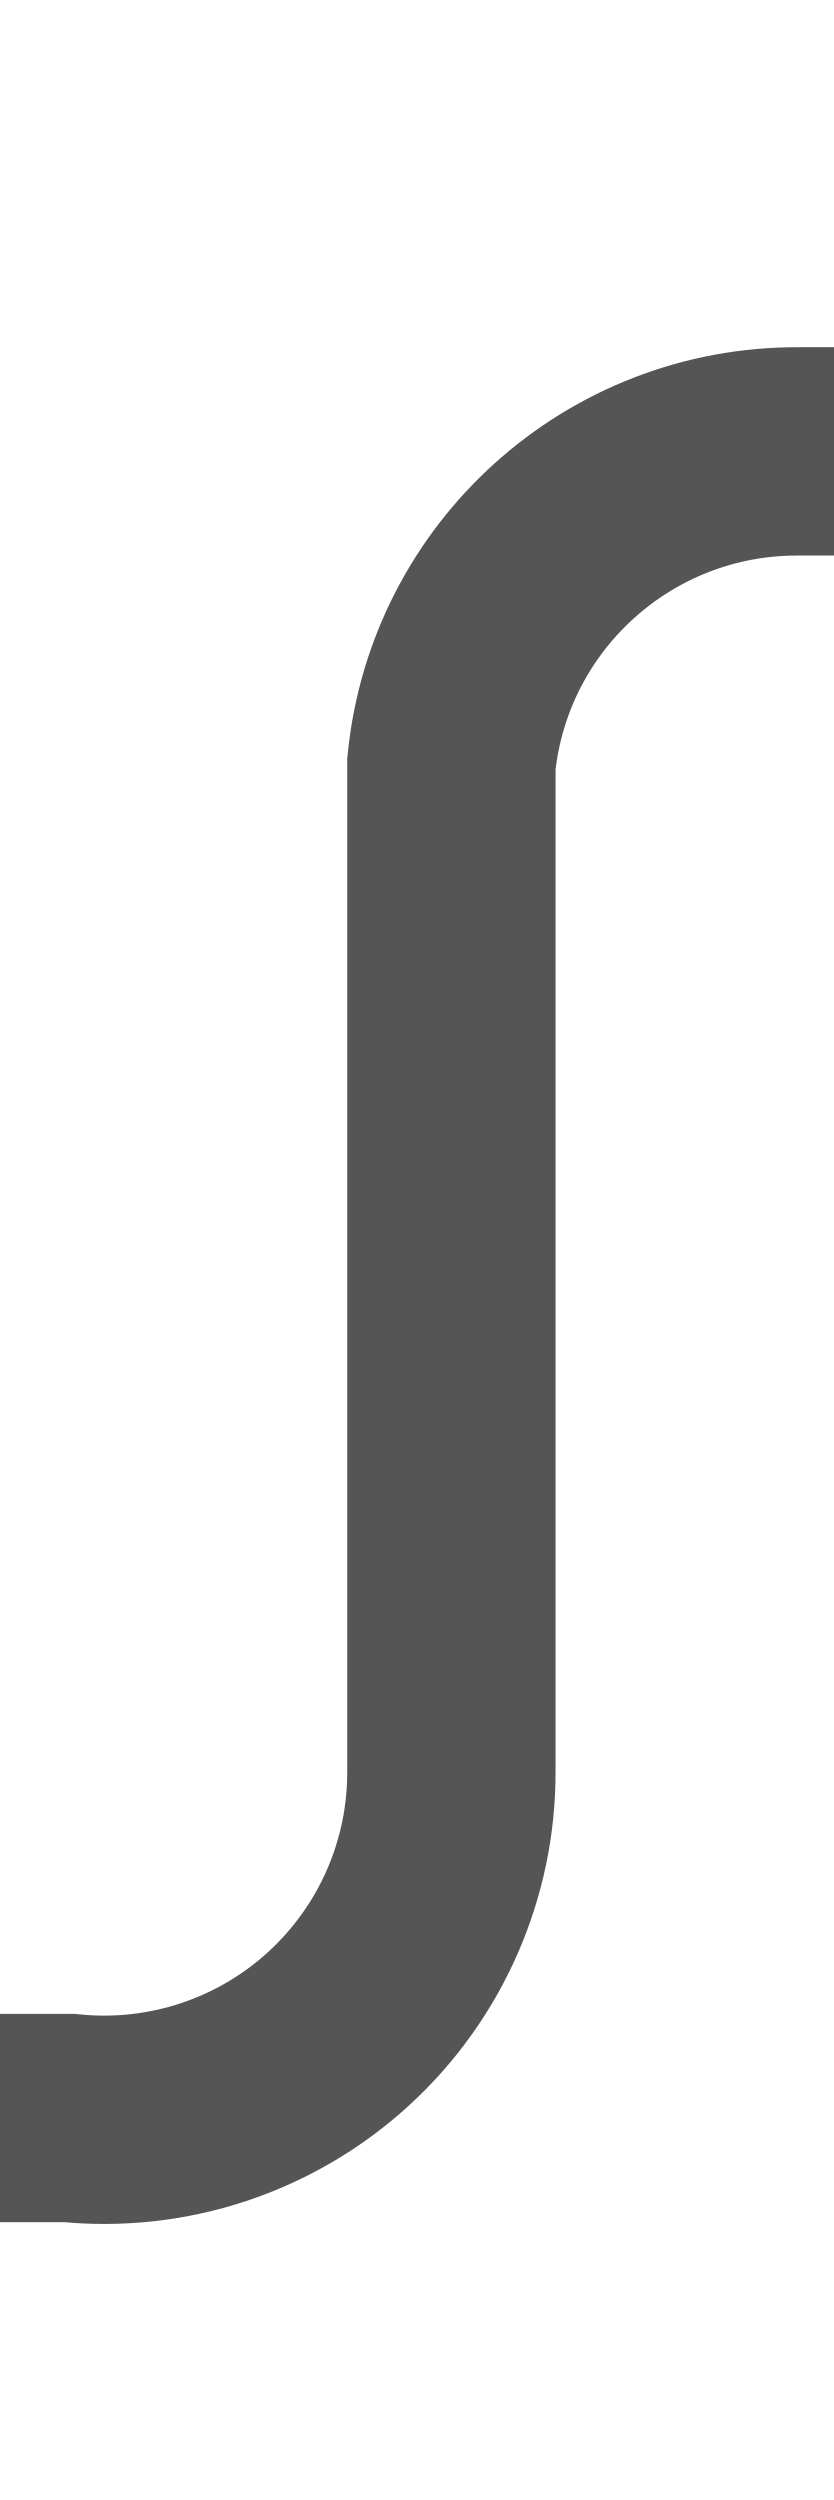
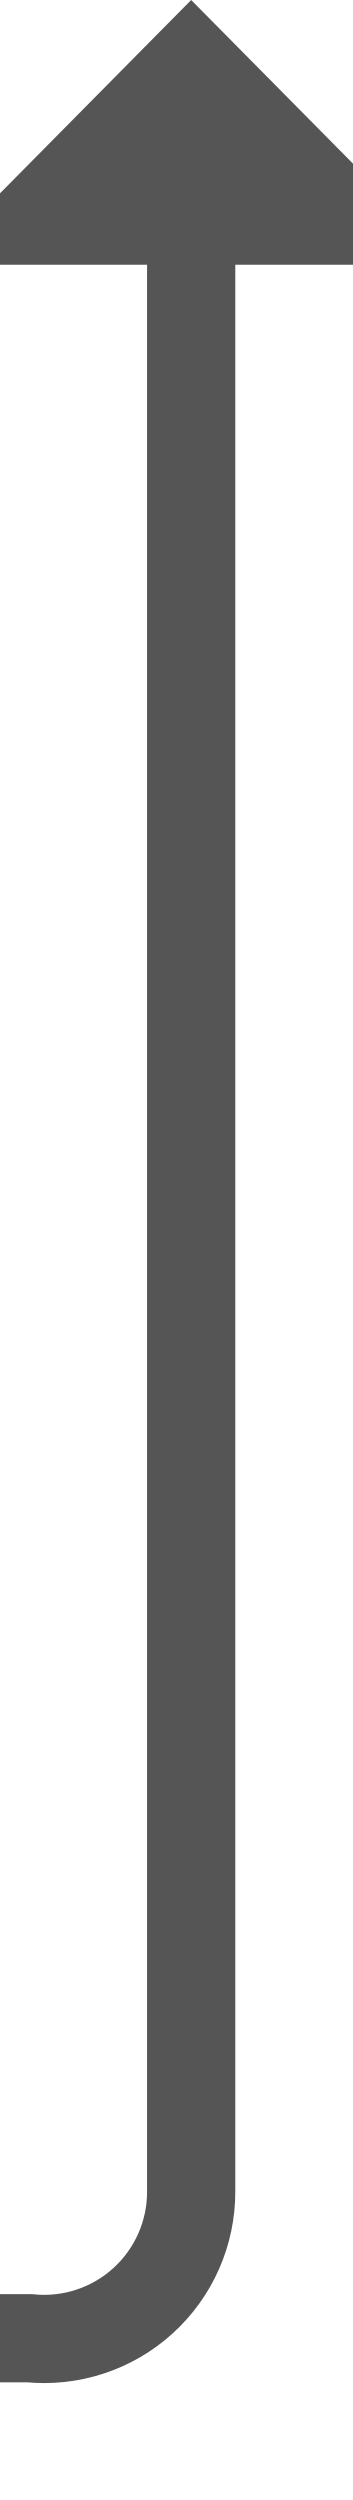
- <svg xmlns="http://www.w3.org/2000/svg" version="1.1" width="12px" height="36px" preserveAspectRatio="xMidYMin meet" viewBox="838 722  10 36">
-   <path d="M 833 752.5  L 838 752.5  A 5 5 0 0 0 843.5 747.5 L 843.5 733  A 5 5 0 0 1 848.5 728.5 L 1024 728.5  A 5 5 0 0 0 1029.5 723.5 L 1029.5 654  " stroke-width="3" stroke="#555555" fill="none" />
-   <path d="M 1038.4 656  L 1029.5 647  L 1020.6 656  L 1038.4 656  Z " fill-rule="nonzero" fill="#555555" stroke="none" />
+ <svg xmlns="http://www.w3.org/2000/svg" version="1.1" width="12px" height="85px" preserveAspectRatio="xMidYMin meet" viewBox="1024 660  10 85">
+   <path d="M 770 739.5  L 1024 739.5  A 5 5 0 0 0 1029.5 734.5 L 1029.5 667  " stroke-width="3" stroke="#555555" fill="none" />
+   <path d="M 1038.4 669  L 1029.5 660  L 1020.6 669  L 1038.4 669  Z " fill-rule="nonzero" fill="#555555" stroke="none" />
</svg>
